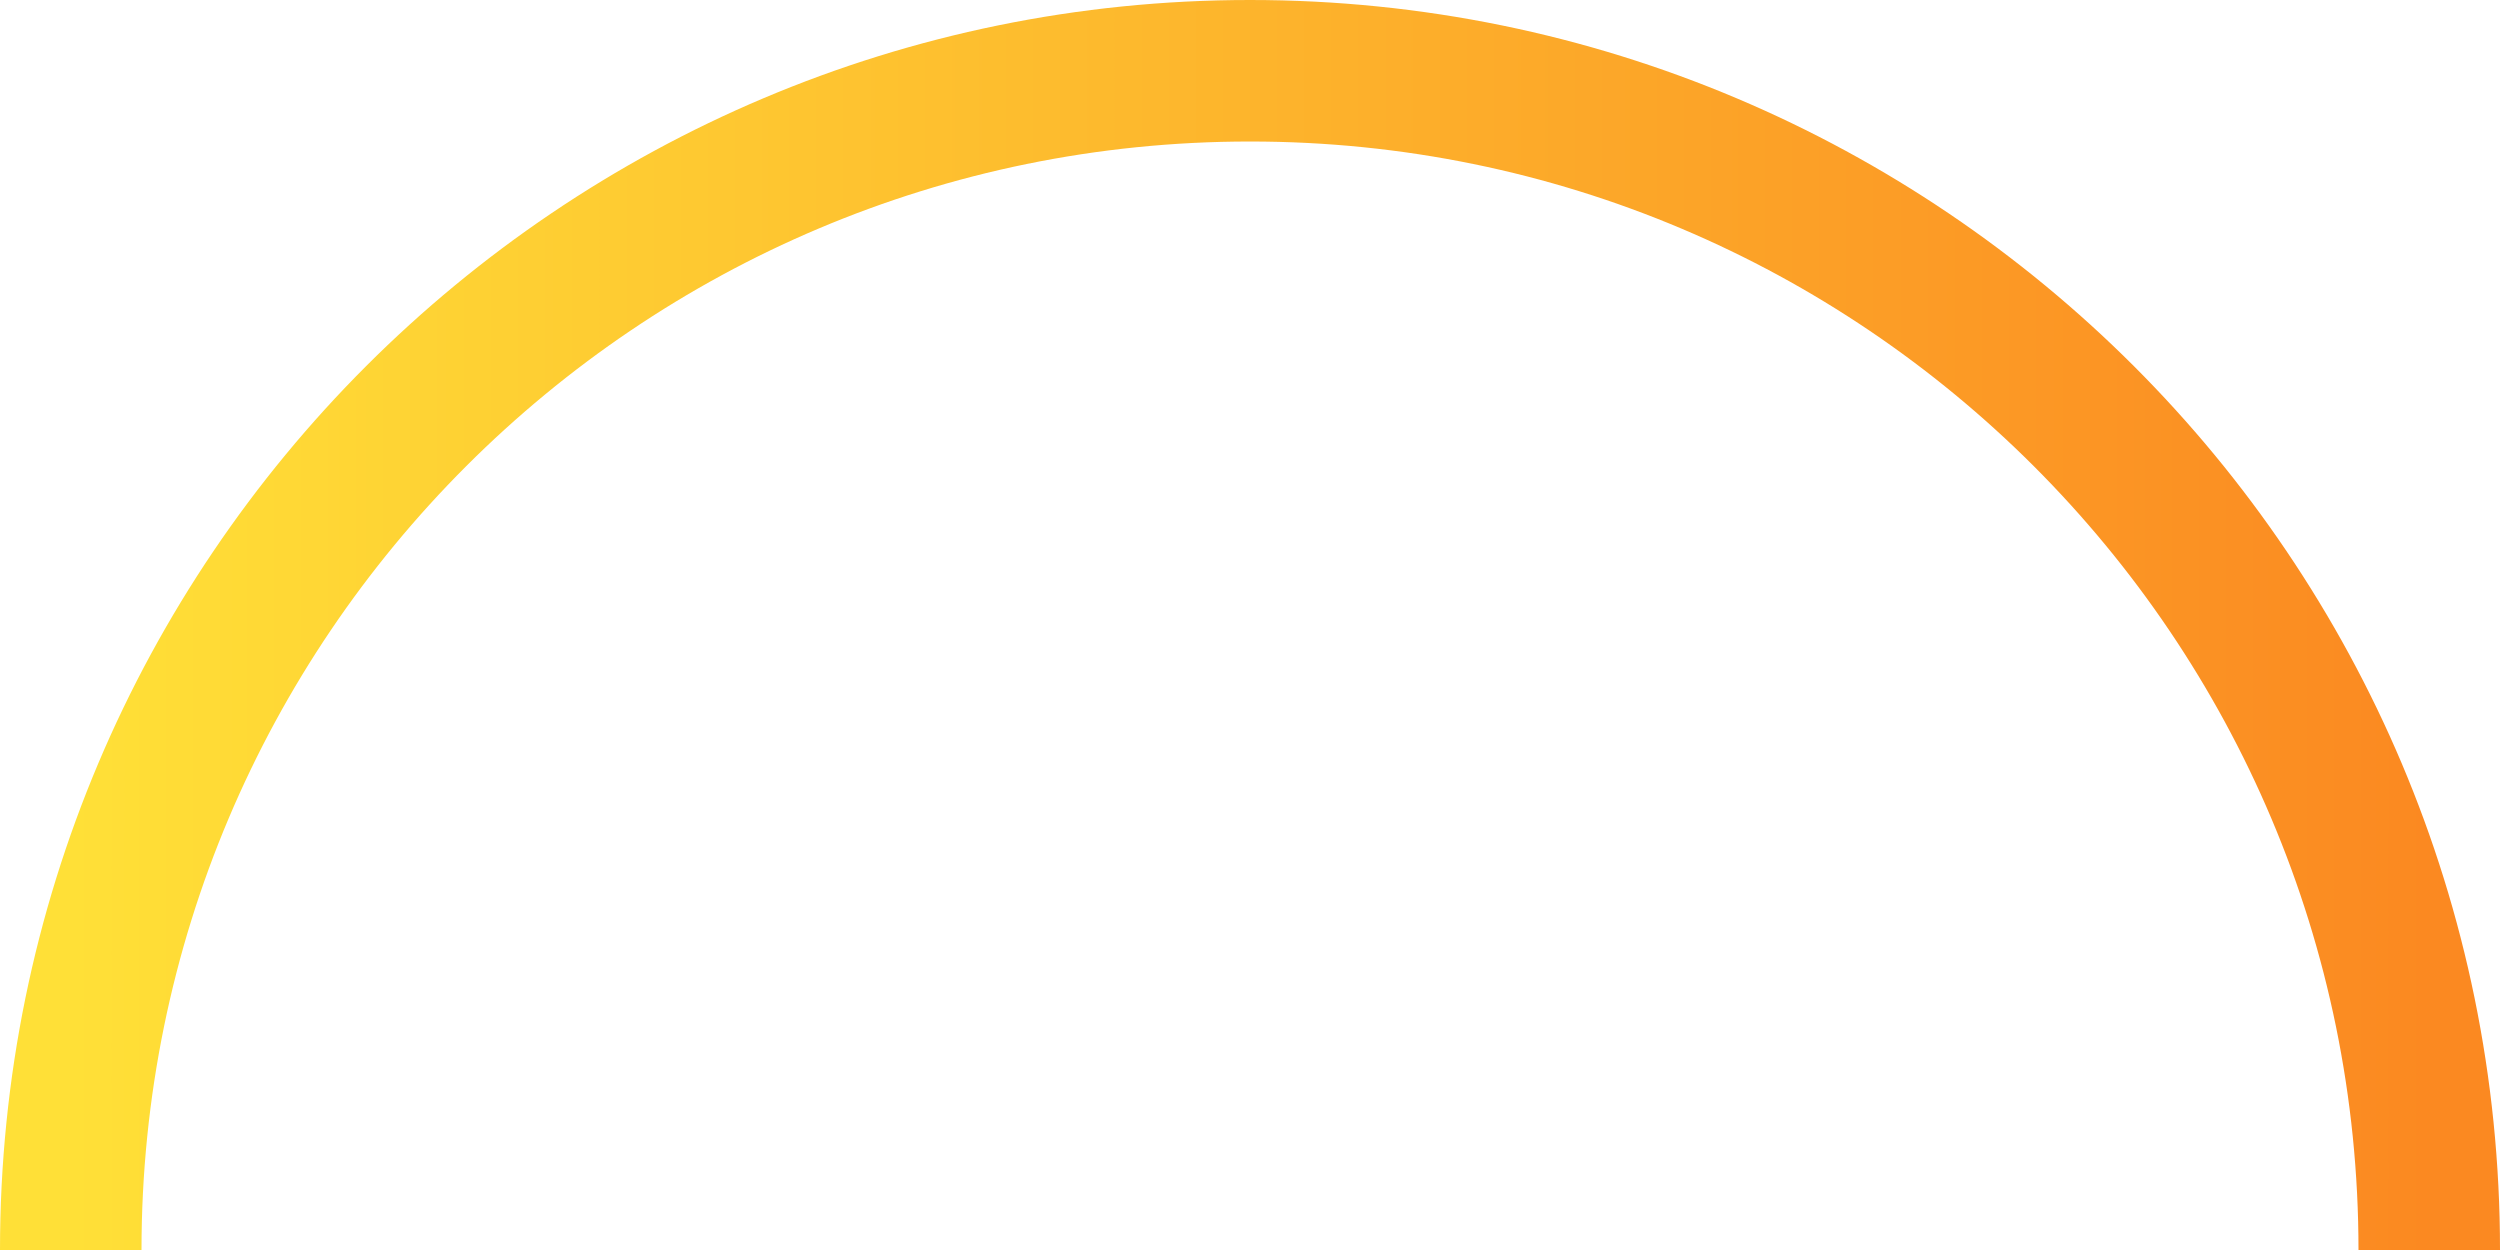
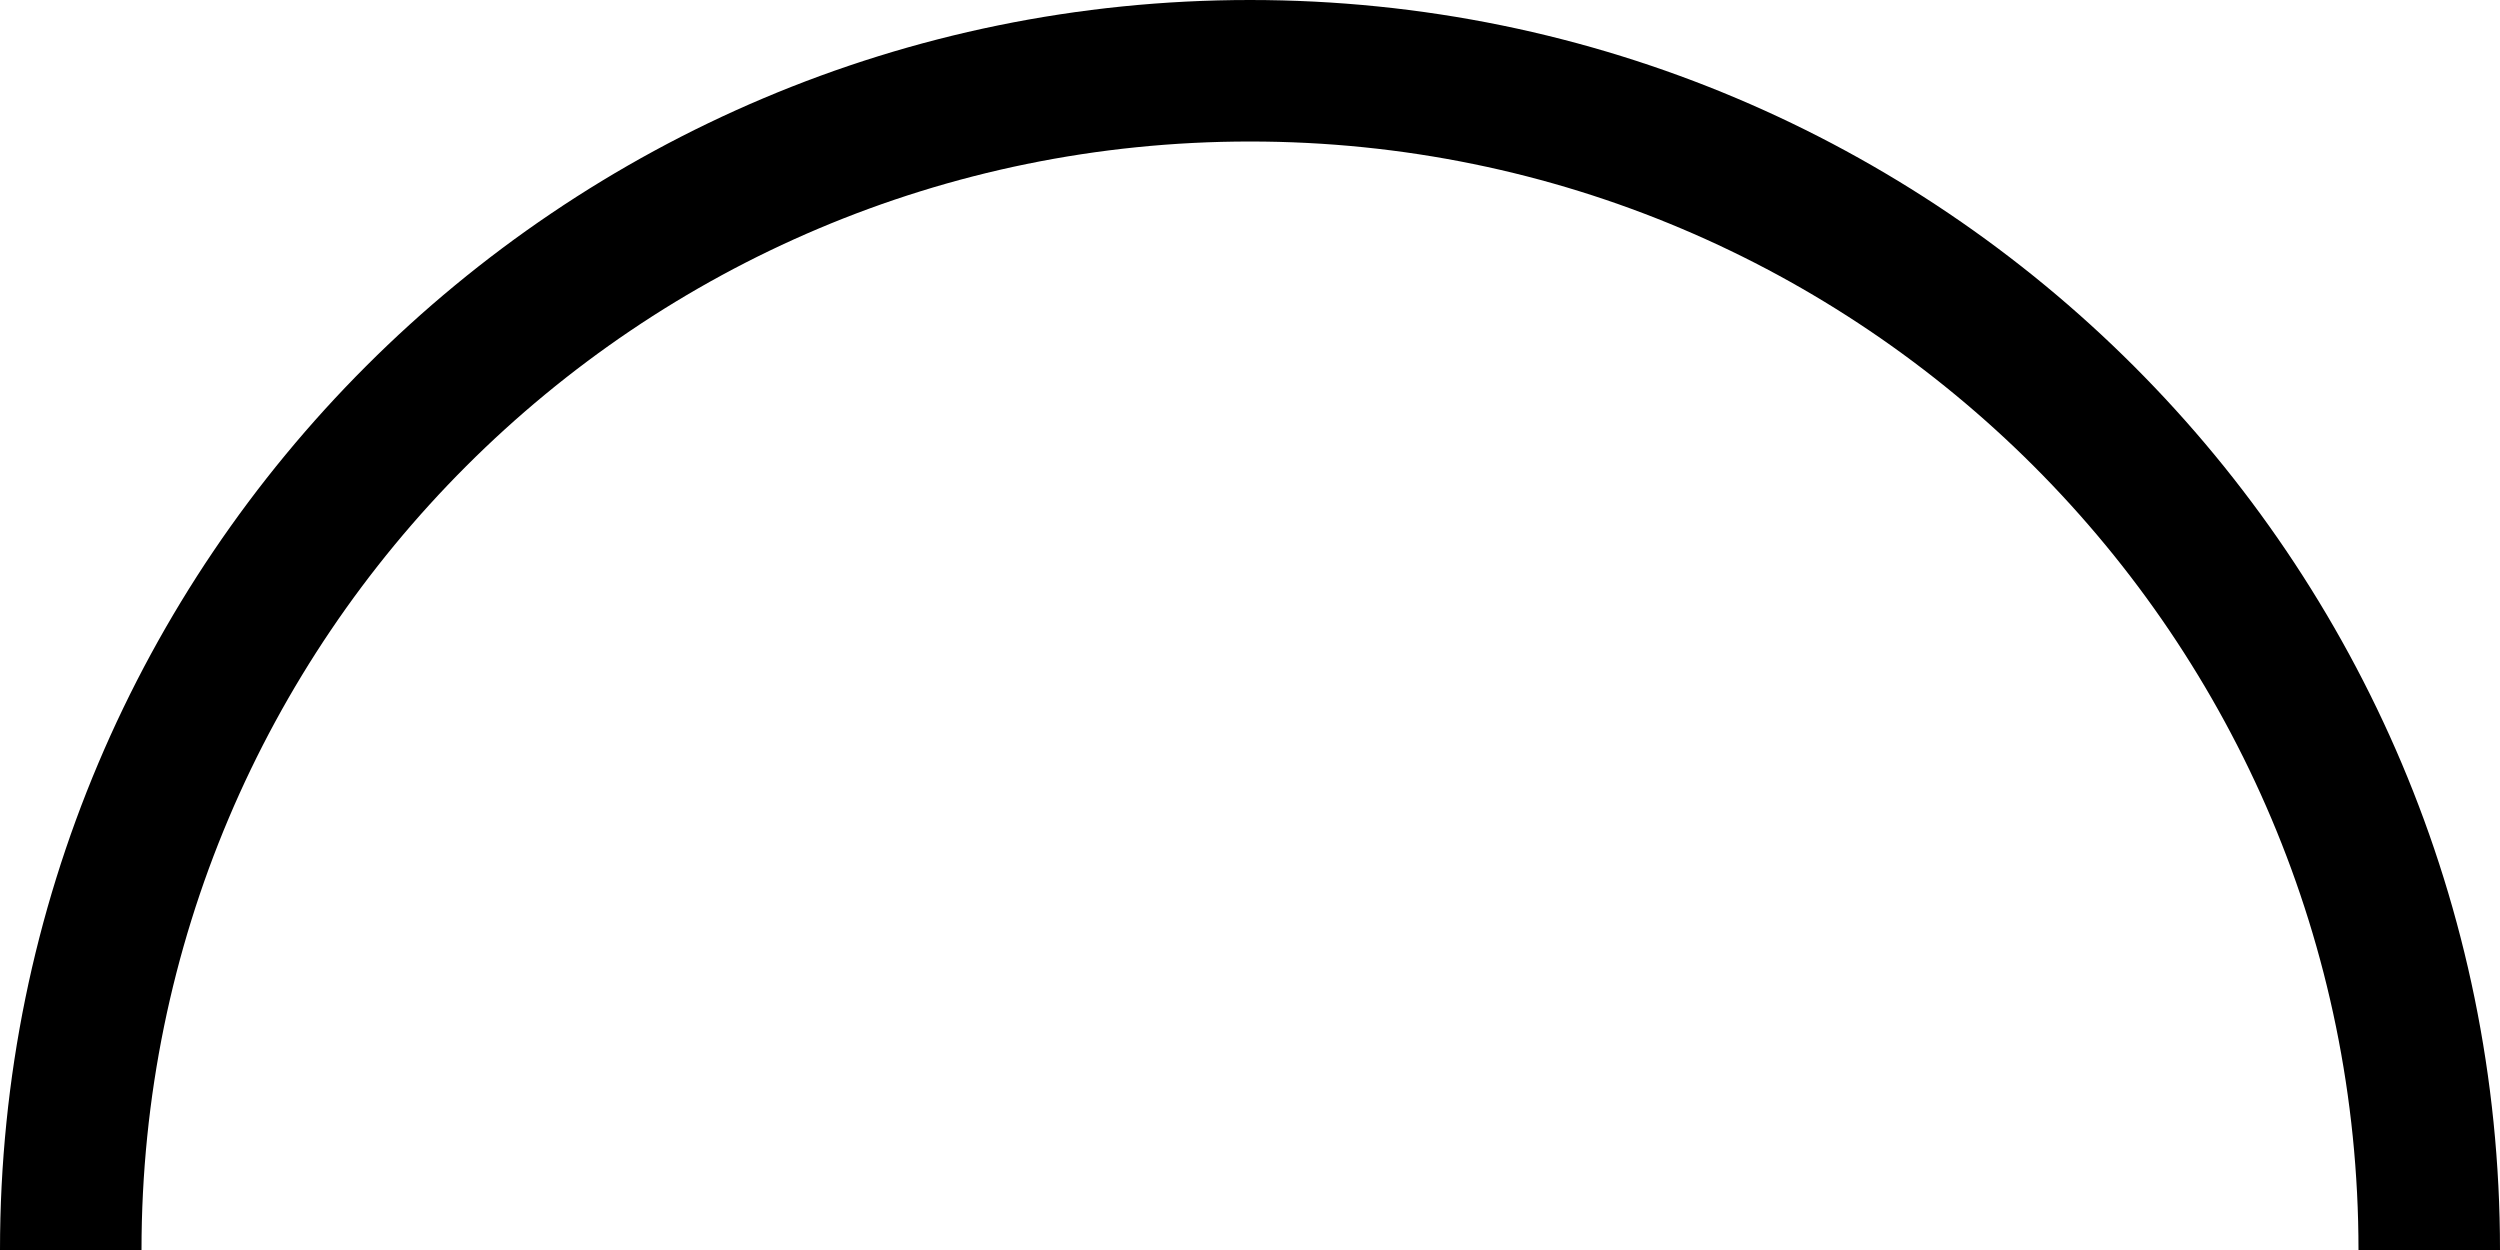
<svg xmlns="http://www.w3.org/2000/svg" width="106" height="53" viewBox="0 0 106 53" fill="none">
  <path d="M103 53C103 25.386 80.614 3 53 3C25.386 3 3 25.386 3 53" stroke="url(#paint0_linear_104_2)" stroke-width="6" />
  <defs>
    <linearGradient id="paint0_linear_104_2" x1="3" y1="53" x2="103" y2="53" gradientUnits="userSpaceOnUse">
-       <stop stop-color="#FFE037" />
-       <stop offset="1" stop-color="#FB8921" />
+       <stop stopColor="#FFE037" />
+       <stop offset="1" stopColor="#FB8921" />
    </linearGradient>
  </defs>
</svg>
